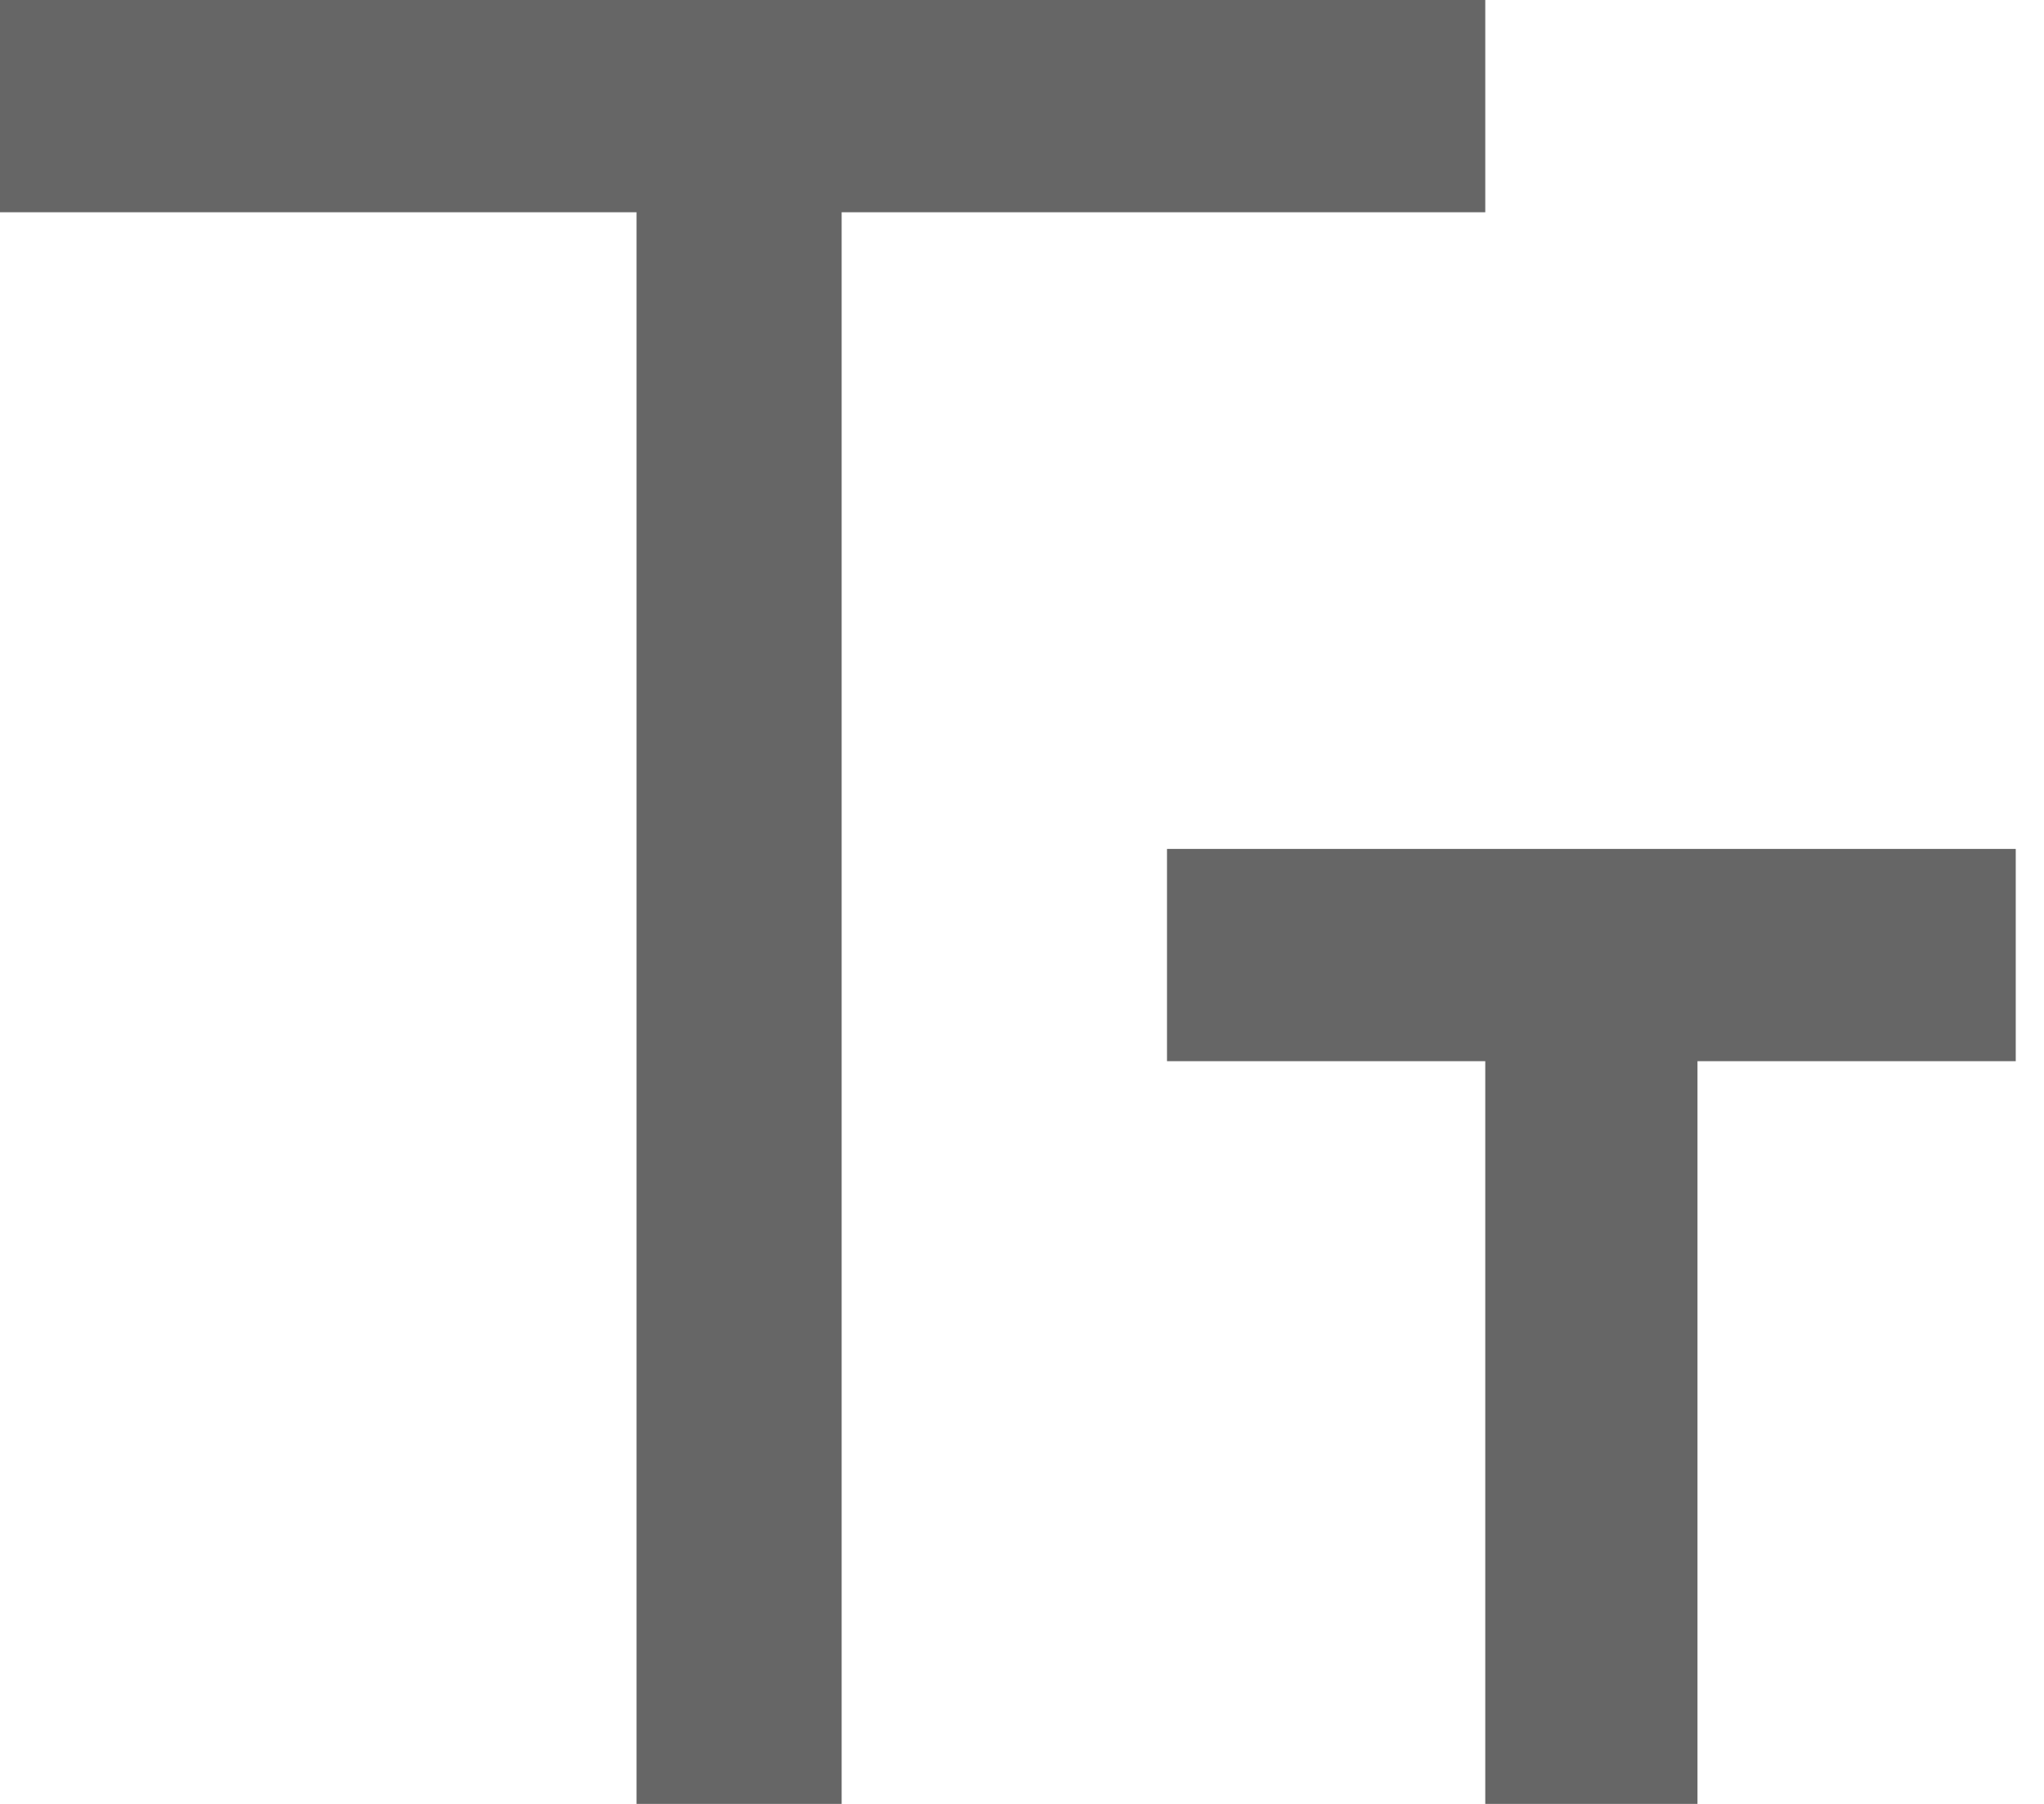
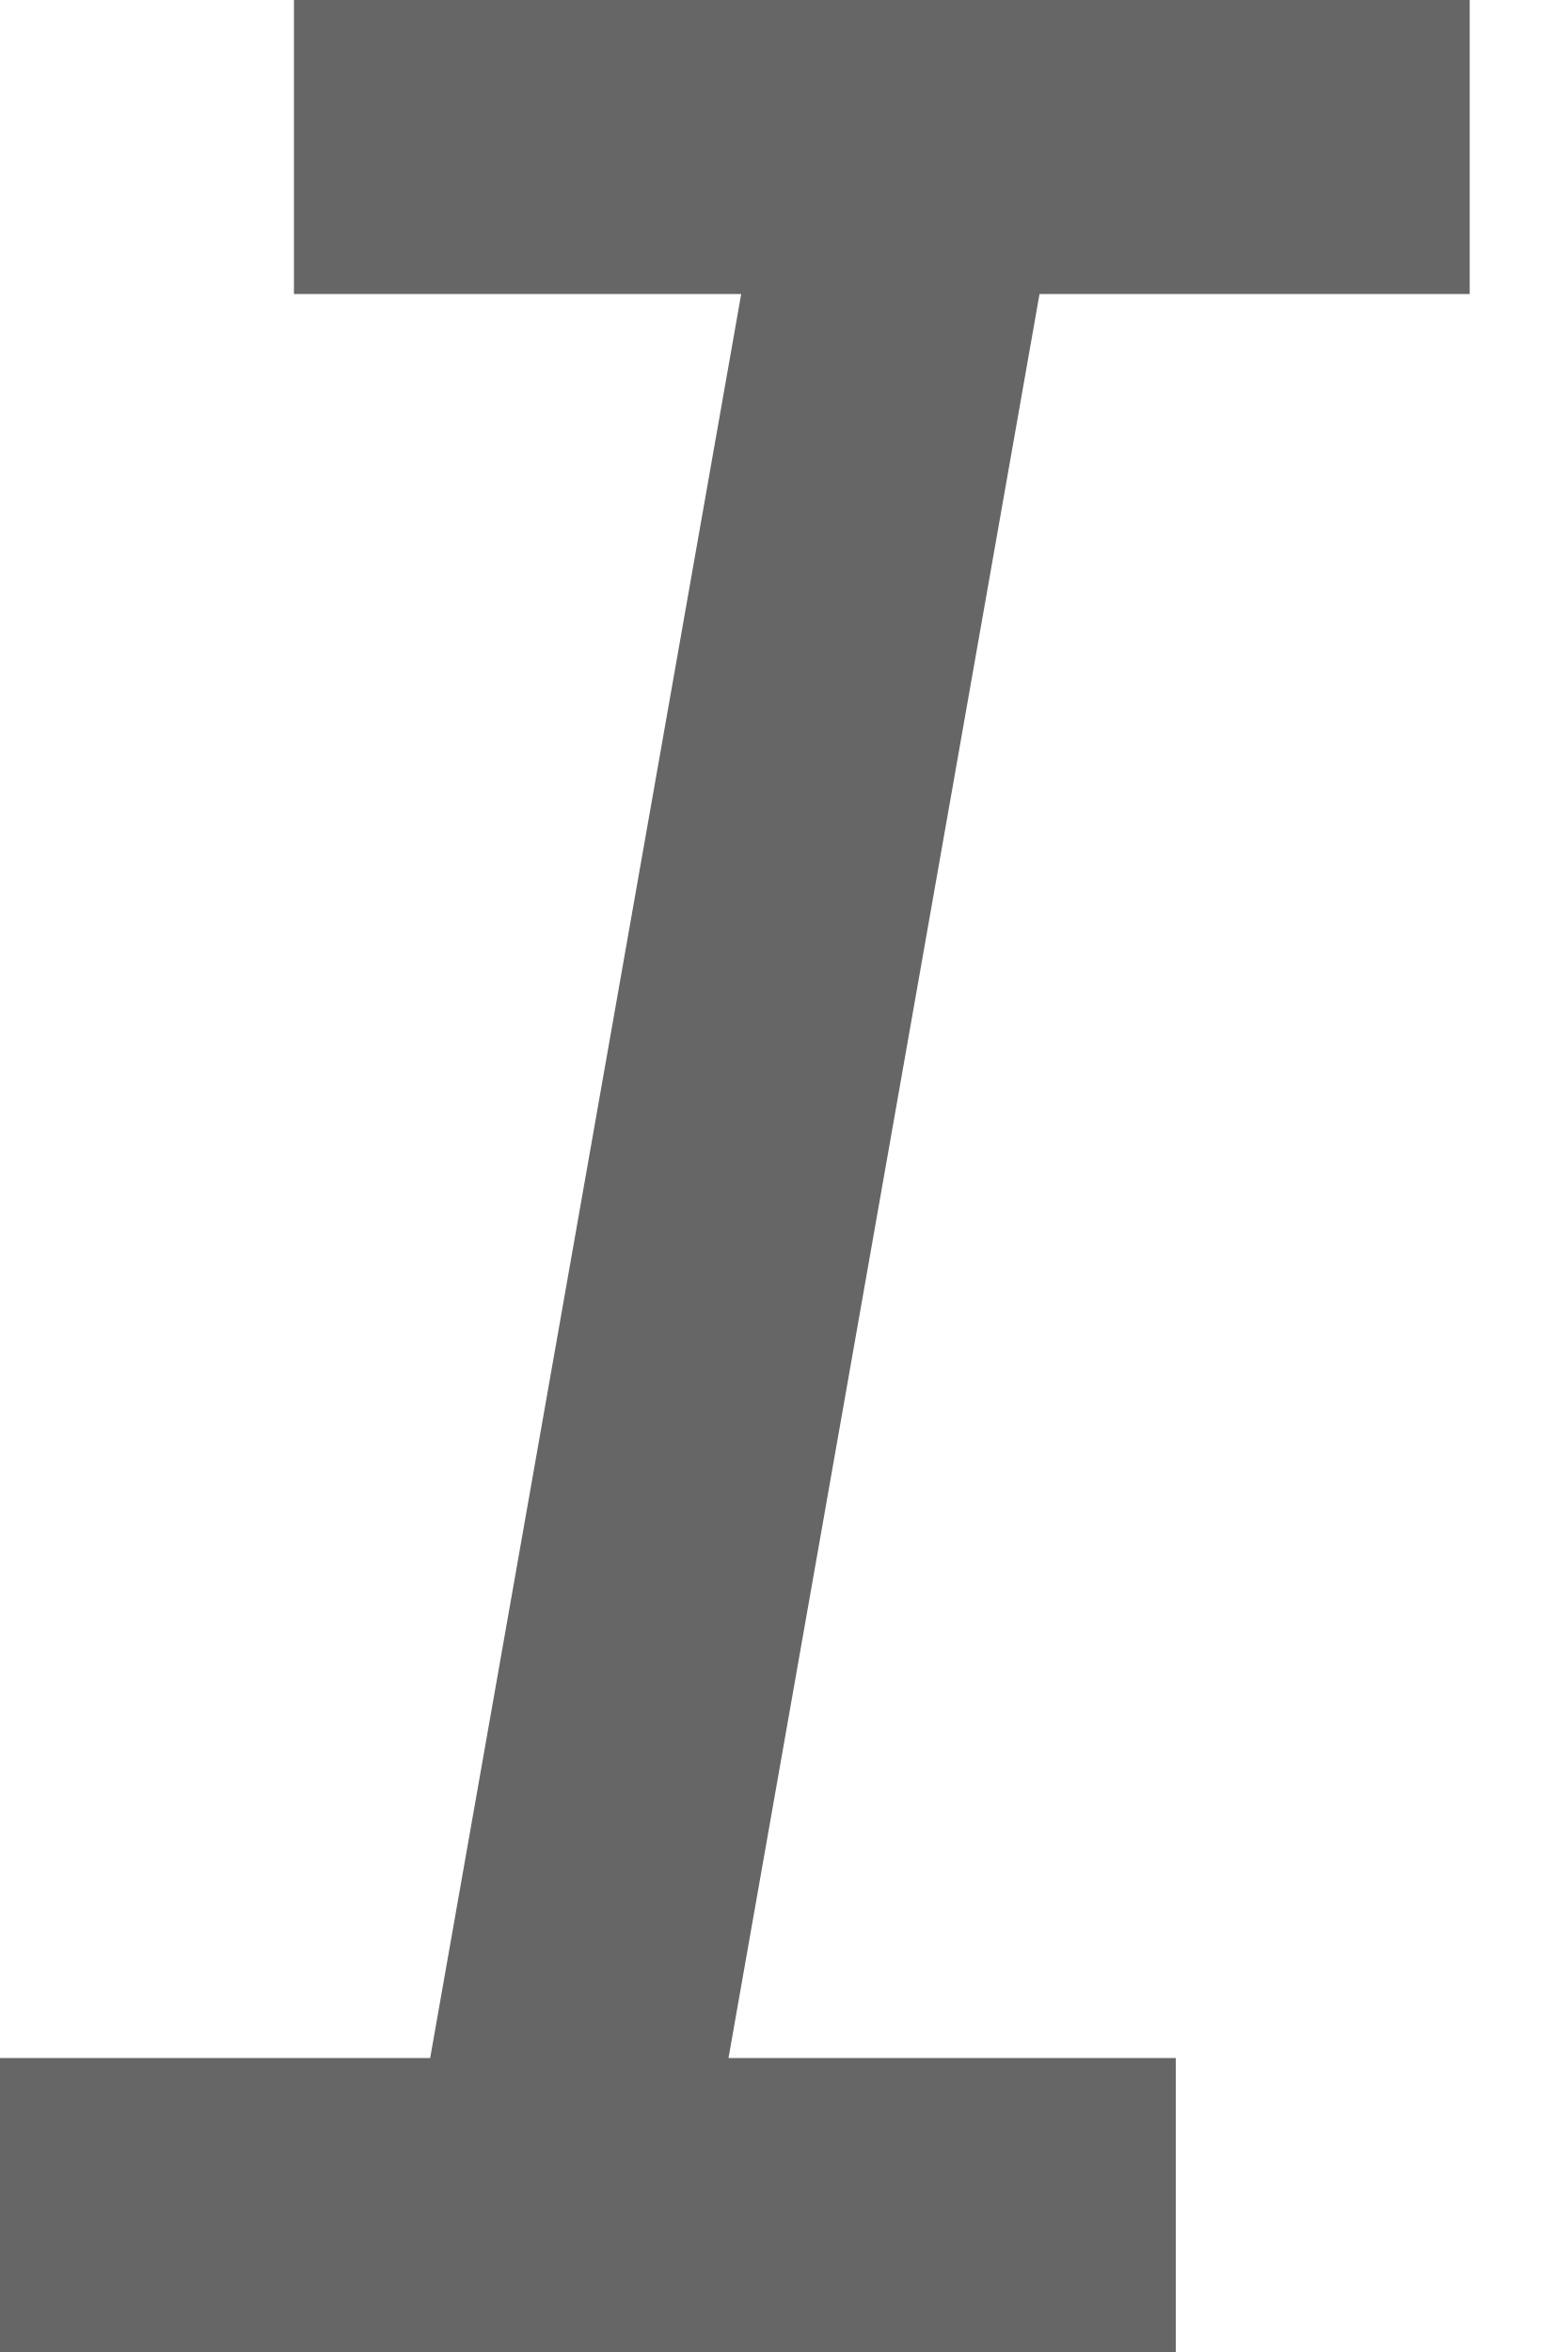
- <svg xmlns="http://www.w3.org/2000/svg" version="1.1" width="17px" height="15px">
-   <g transform="matrix(1 0 0 1 -137 -1772 )">
-     <path d="M 12.353 1.765  L 7 1.765  L 7 15  L 5.294 15  L 5.294 1.765  L 0 1.765  L 0 0  L 12.353 0  L 12.353 1.765  Z M 16.765 8.824  L 14.118 8.824  L 14.118 15  L 12.353 15  L 12.353 8.824  L 9.706 8.824  L 9.706 7.059  L 16.765 7.059  L 16.765 8.824  Z " fill-rule="nonzero" fill="#666666" stroke="none" transform="matrix(1 0 0 1 137 1772 )" />
+ <svg xmlns="http://www.w3.org/2000/svg" version="1.1" width="10px" height="15px">
+   <g transform="matrix(1 0 0 1 -223 -1772 )">
+     <path d="M 7.5 13.125  L 7.5 15  L 0 15  L 0 13.125  L 2.744 13.125  L 4.728 1.875  L 1.875 1.875  L 1.875 0  L 9.375 0  L 9.375 1.875  L 6.631 1.875  L 4.647 13.125  L 7.5 13.125  Z " fill-rule="nonzero" fill="#666666" stroke="none" transform="matrix(1 0 0 1 223 1772 )" />
  </g>
</svg>
